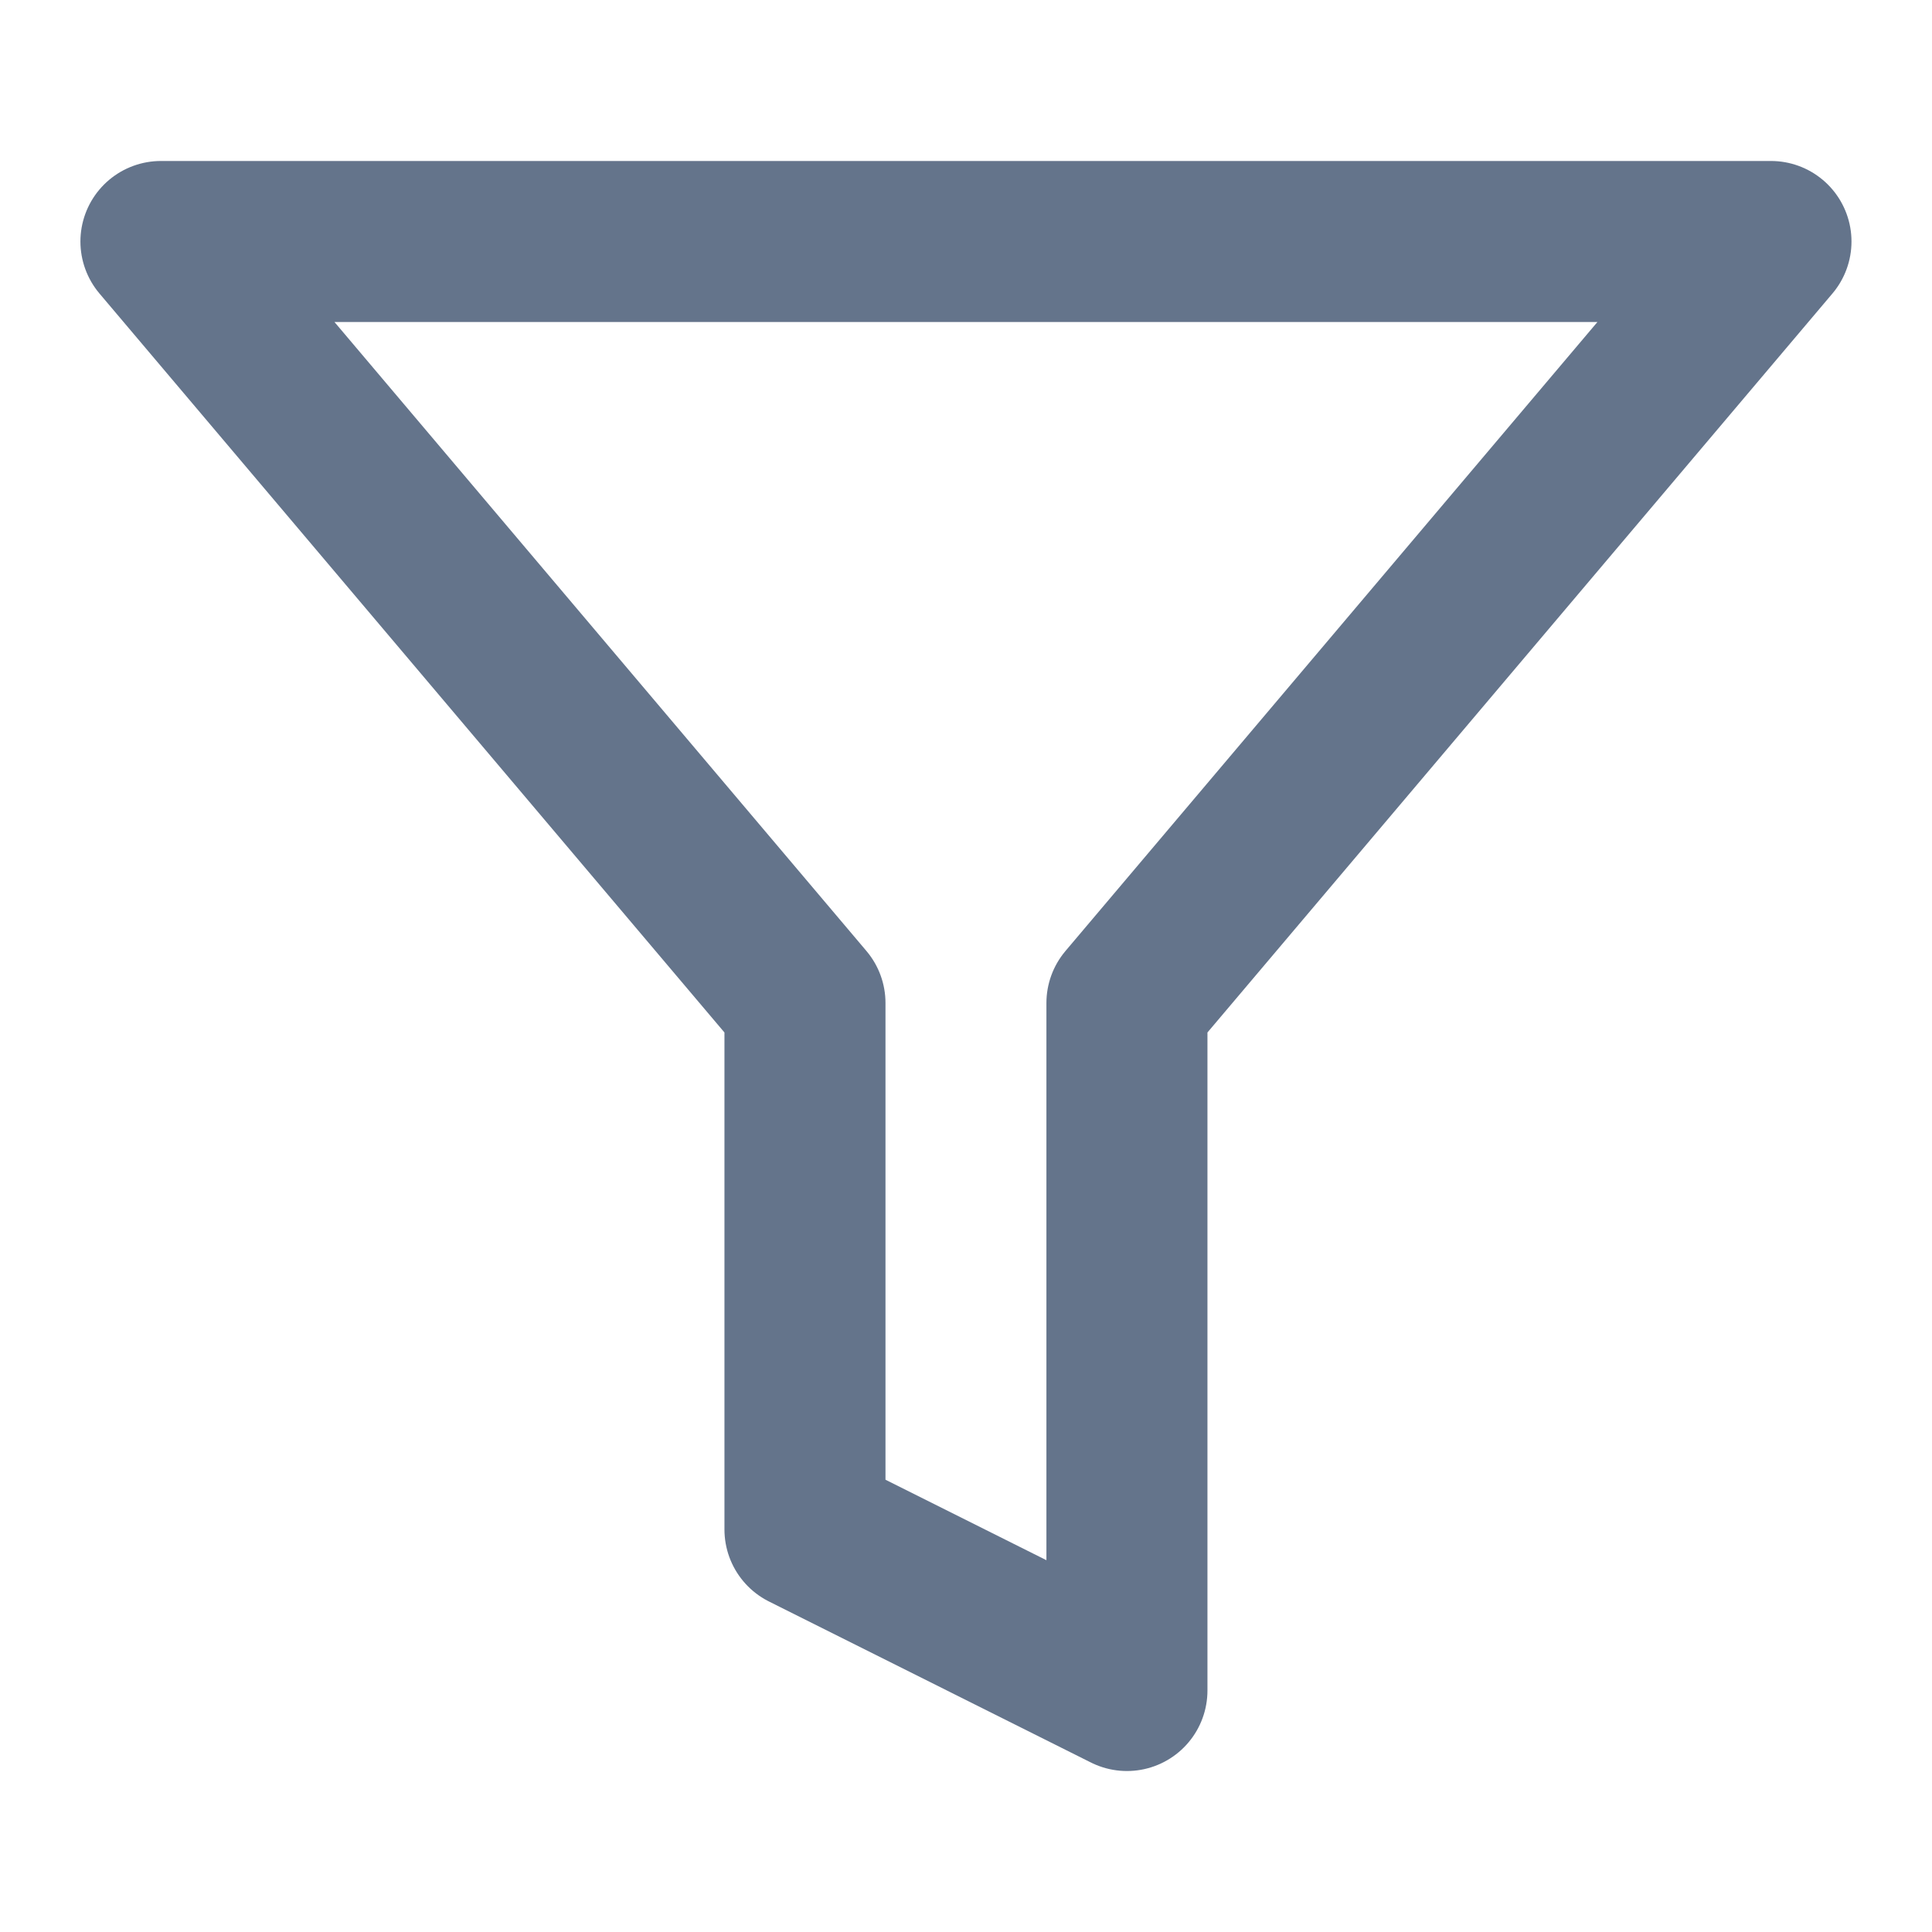
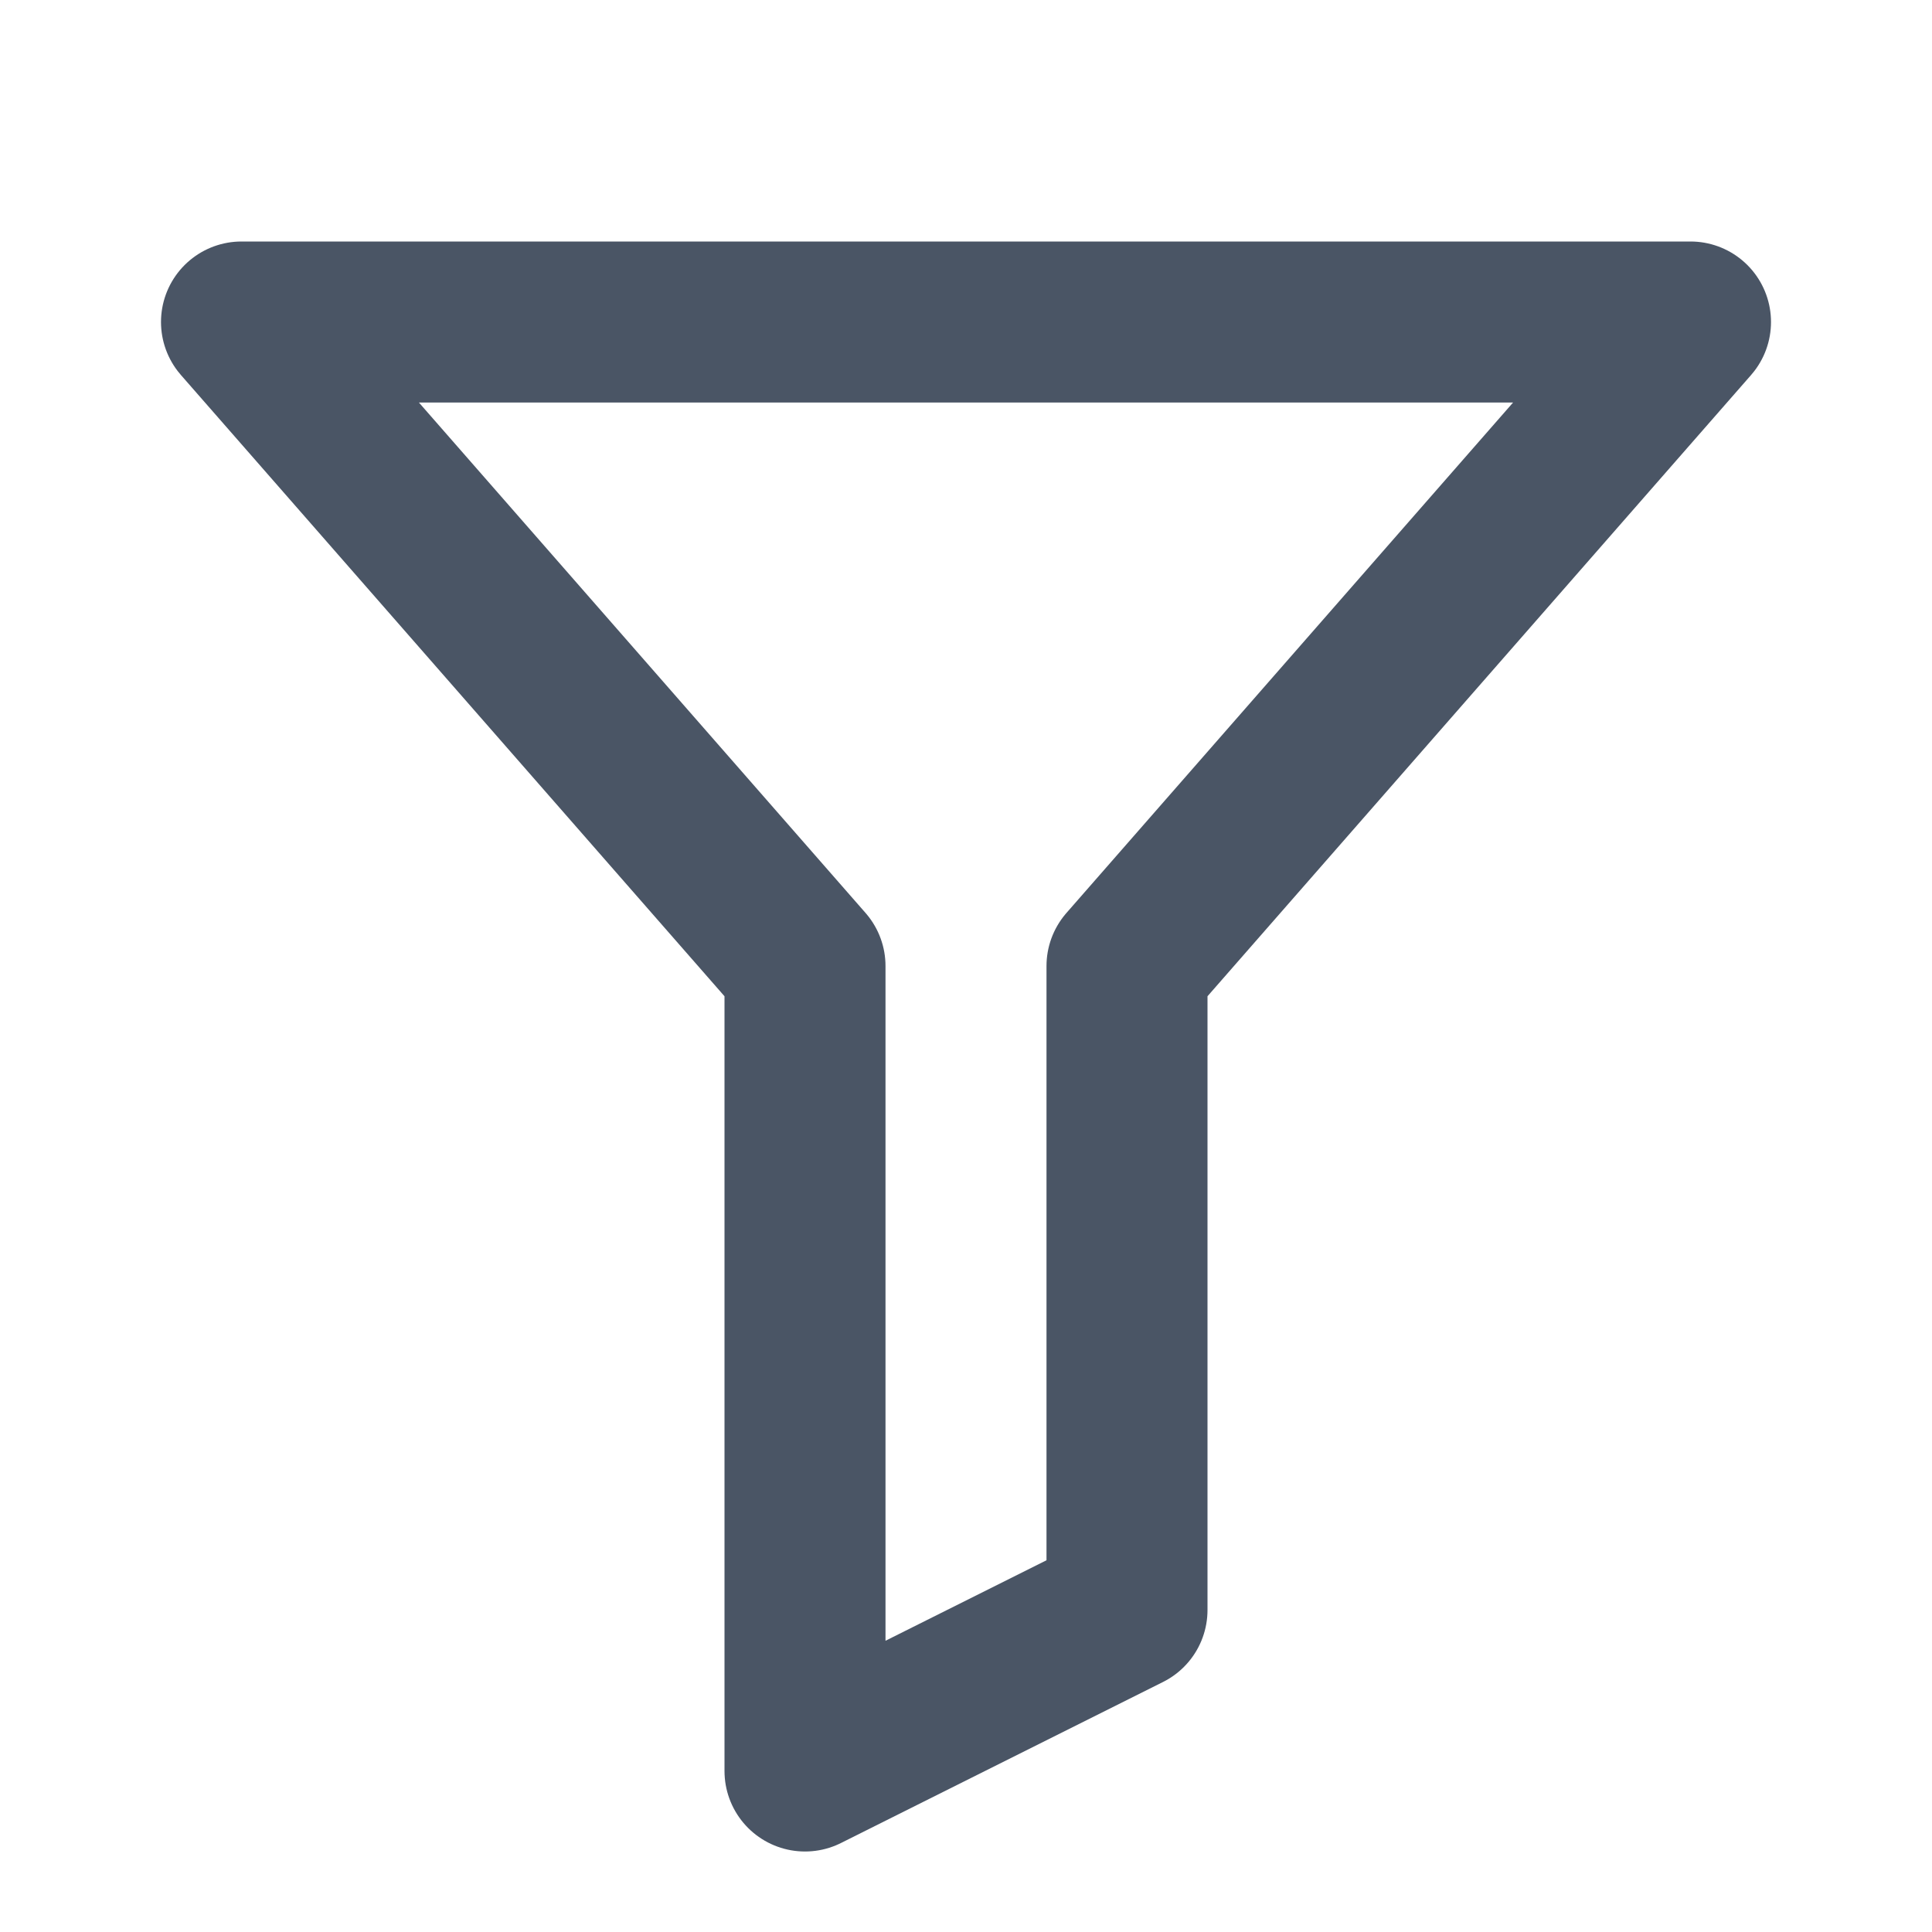
- <svg xmlns="http://www.w3.org/2000/svg" width="20" height="20" viewBox="0 0 20 20" fill="none">
-   <path d="M18.333 2.5H1.666L8.333 10.383V15.833L11.666 17.5V10.383L18.333 2.5Z" stroke="#64748B" stroke-width="1.667" stroke-linecap="round" stroke-linejoin="round" />
+ <svg xmlns="http://www.w3.org/2000/svg" width="800px" height="800px" viewBox="0 0 24 24" fill="none">
+   <g id="SVGRepo_bgCarrier" stroke-width="0" />
+   <g id="SVGRepo_tracerCarrier" stroke-linecap="round" stroke-linejoin="round" />
+   <g id="SVGRepo_iconCarrier">
+     <path d="M3 4H21L14 12V20L10 22V12L3 4Z" stroke="#4a5565" stroke-width="2" stroke-linecap="round" stroke-linejoin="round" />
+   </g>
</svg>
